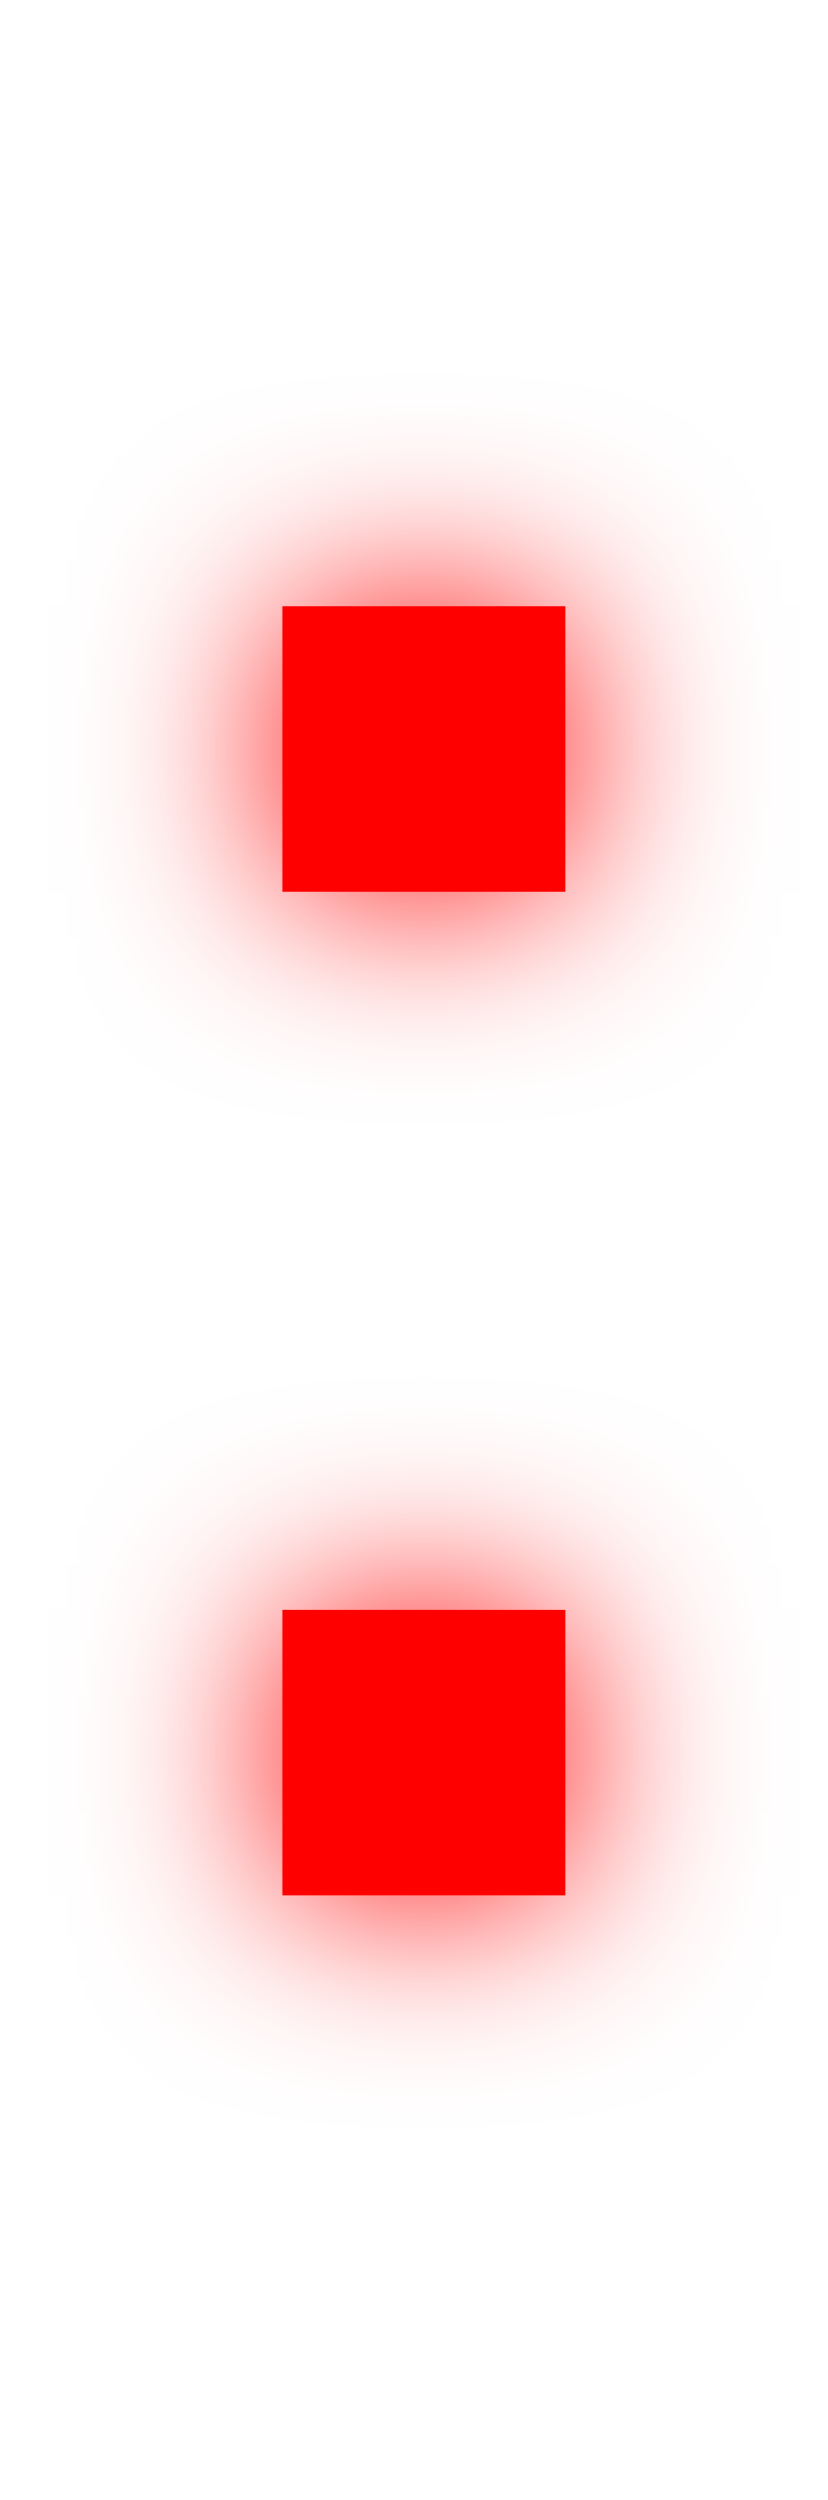
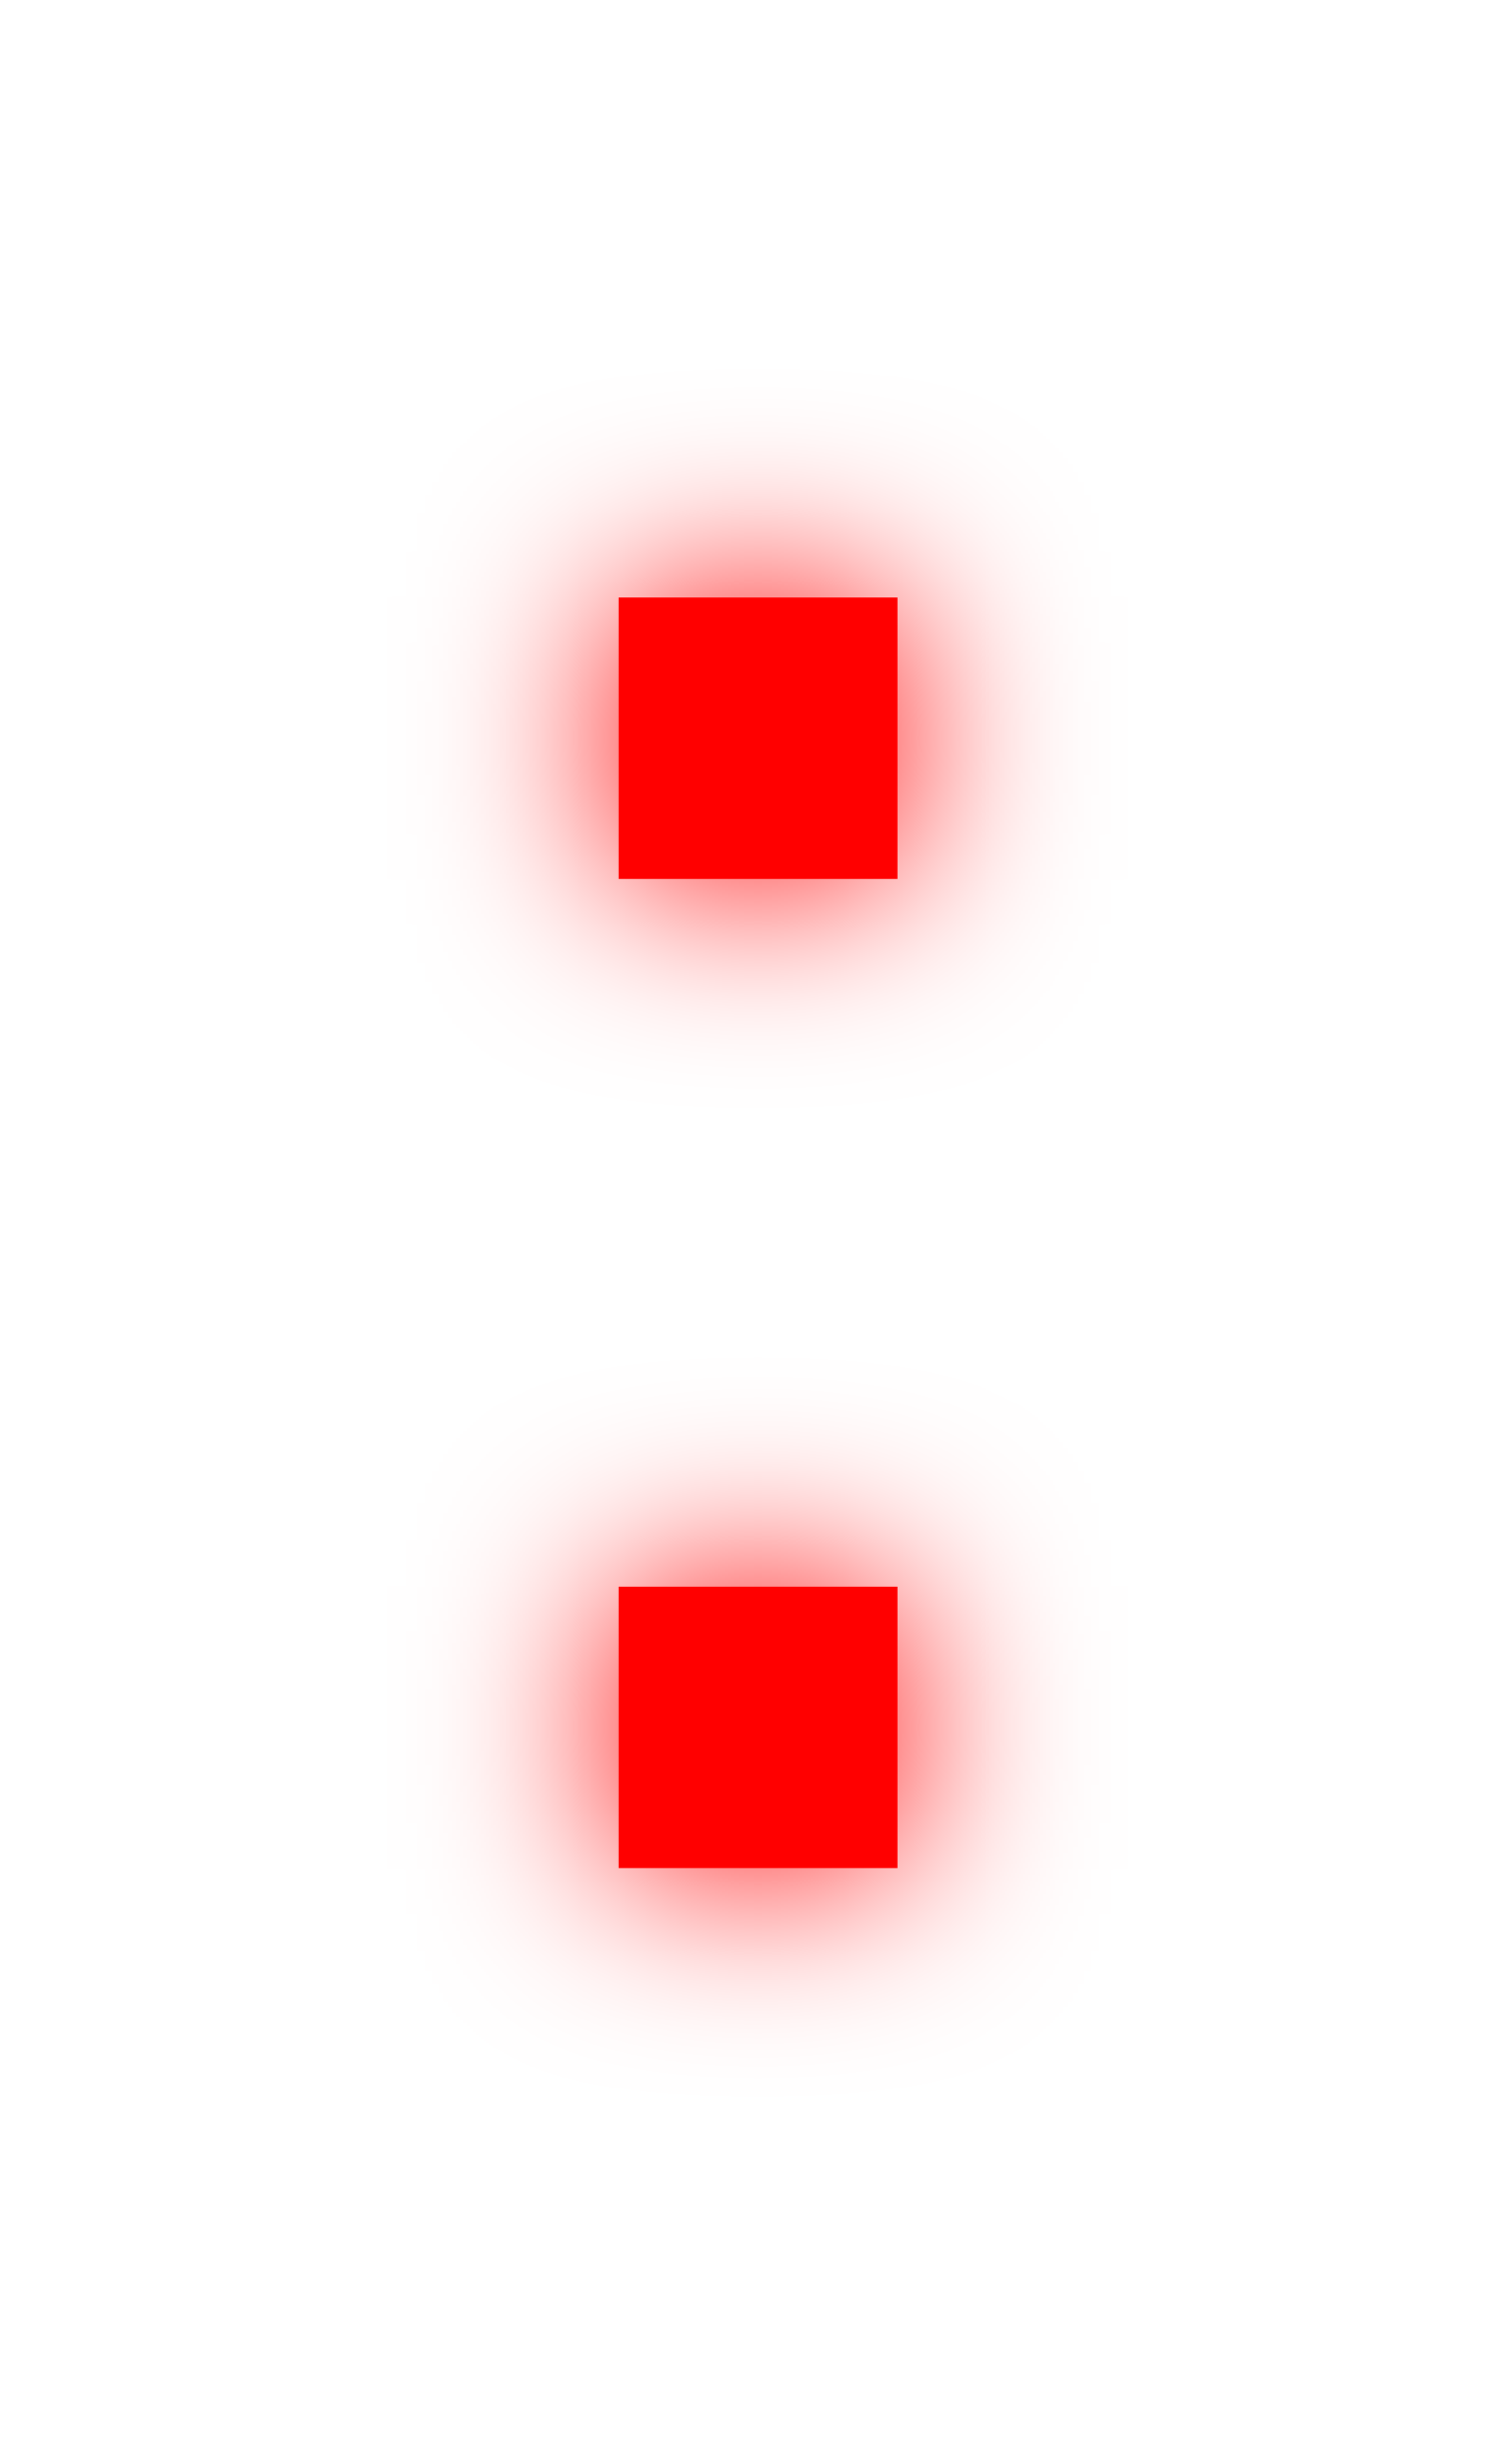
- <svg xmlns="http://www.w3.org/2000/svg" width="90mm" height="272mm" viewBox="0 0 90 272" version="1.1" id="svg1470">
+ <svg xmlns="http://www.w3.org/2000/svg" width="165mm" height="272mm" viewBox="0 0 165 272" version="1.1" id="svg1470">
  <defs id="defs1467">
    <filter style="color-interpolation-filters:sRGB" id="filter1782" x="-0.829" y="-0.822" width="2.658" height="2.644">
      <feGaussianBlur stdDeviation="10.636" id="feGaussianBlur1784" />
    </filter>
    <filter style="color-interpolation-filters:sRGB" id="filter1786" x="-0.829" y="-0.822" width="2.658" height="2.644">
      <feGaussianBlur stdDeviation="10.636" id="feGaussianBlur1788" />
    </filter>
  </defs>
  <g id="layer1">
-     <rect style="fill:#ff0000;fill-opacity:1;stroke:none;stroke-width:1.05;stroke-linecap:round;stroke-dasharray:none;paint-order:markers fill stroke" id="rect642" width="30.784" height="31.063" x="30.727" y="175.154" />
-     <rect style="fill:#ff0000;fill-opacity:1;stroke:none;stroke-width:1.05;stroke-linecap:round;stroke-dasharray:none;paint-order:markers fill stroke" id="rect642-3" width="30.784" height="31.063" x="30.727" y="65.96" />
-     <rect style="fill:#ff0000;fill-opacity:1;stroke:none;stroke-width:1.05;stroke-linecap:round;stroke-dasharray:none;paint-order:markers fill stroke;filter:url(#filter1786)" id="rect642-6" width="30.784" height="31.063" x="30.727" y="175.154" />
-     <rect style="fill:#ff0000;fill-opacity:1;stroke:none;stroke-width:1.05;stroke-linecap:round;stroke-dasharray:none;paint-order:markers fill stroke;filter:url(#filter1782)" id="rect642-3-7" width="30.784" height="31.063" x="30.727" y="65.96" />
+     <rect style="fill:#ff0000;fill-opacity:1;stroke:none;stroke-width:1.05;stroke-linecap:round;stroke-dasharray:none;paint-order:markers fill stroke" id="rect642" width="30.784" height="31.063" x="68.297" y="175.154" />
+     <rect style="fill:#ff0000;fill-opacity:1;stroke:none;stroke-width:1.05;stroke-linecap:round;stroke-dasharray:none;paint-order:markers fill stroke" id="rect642-3" width="30.784" height="31.063" x="68.297" y="65.96" />
+     <rect style="fill:#ff0000;fill-opacity:1;stroke:none;stroke-width:1.05;stroke-linecap:round;stroke-dasharray:none;paint-order:markers fill stroke;filter:url(#filter1786)" id="rect642-6" width="30.784" height="31.063" x="68.297" y="175.154" />
+     <rect style="fill:#ff0000;fill-opacity:1;stroke:none;stroke-width:1.05;stroke-linecap:round;stroke-dasharray:none;paint-order:markers fill stroke;filter:url(#filter1782)" id="rect642-3-7" width="30.784" height="31.063" x="68.297" y="65.96" />
  </g>
</svg>
